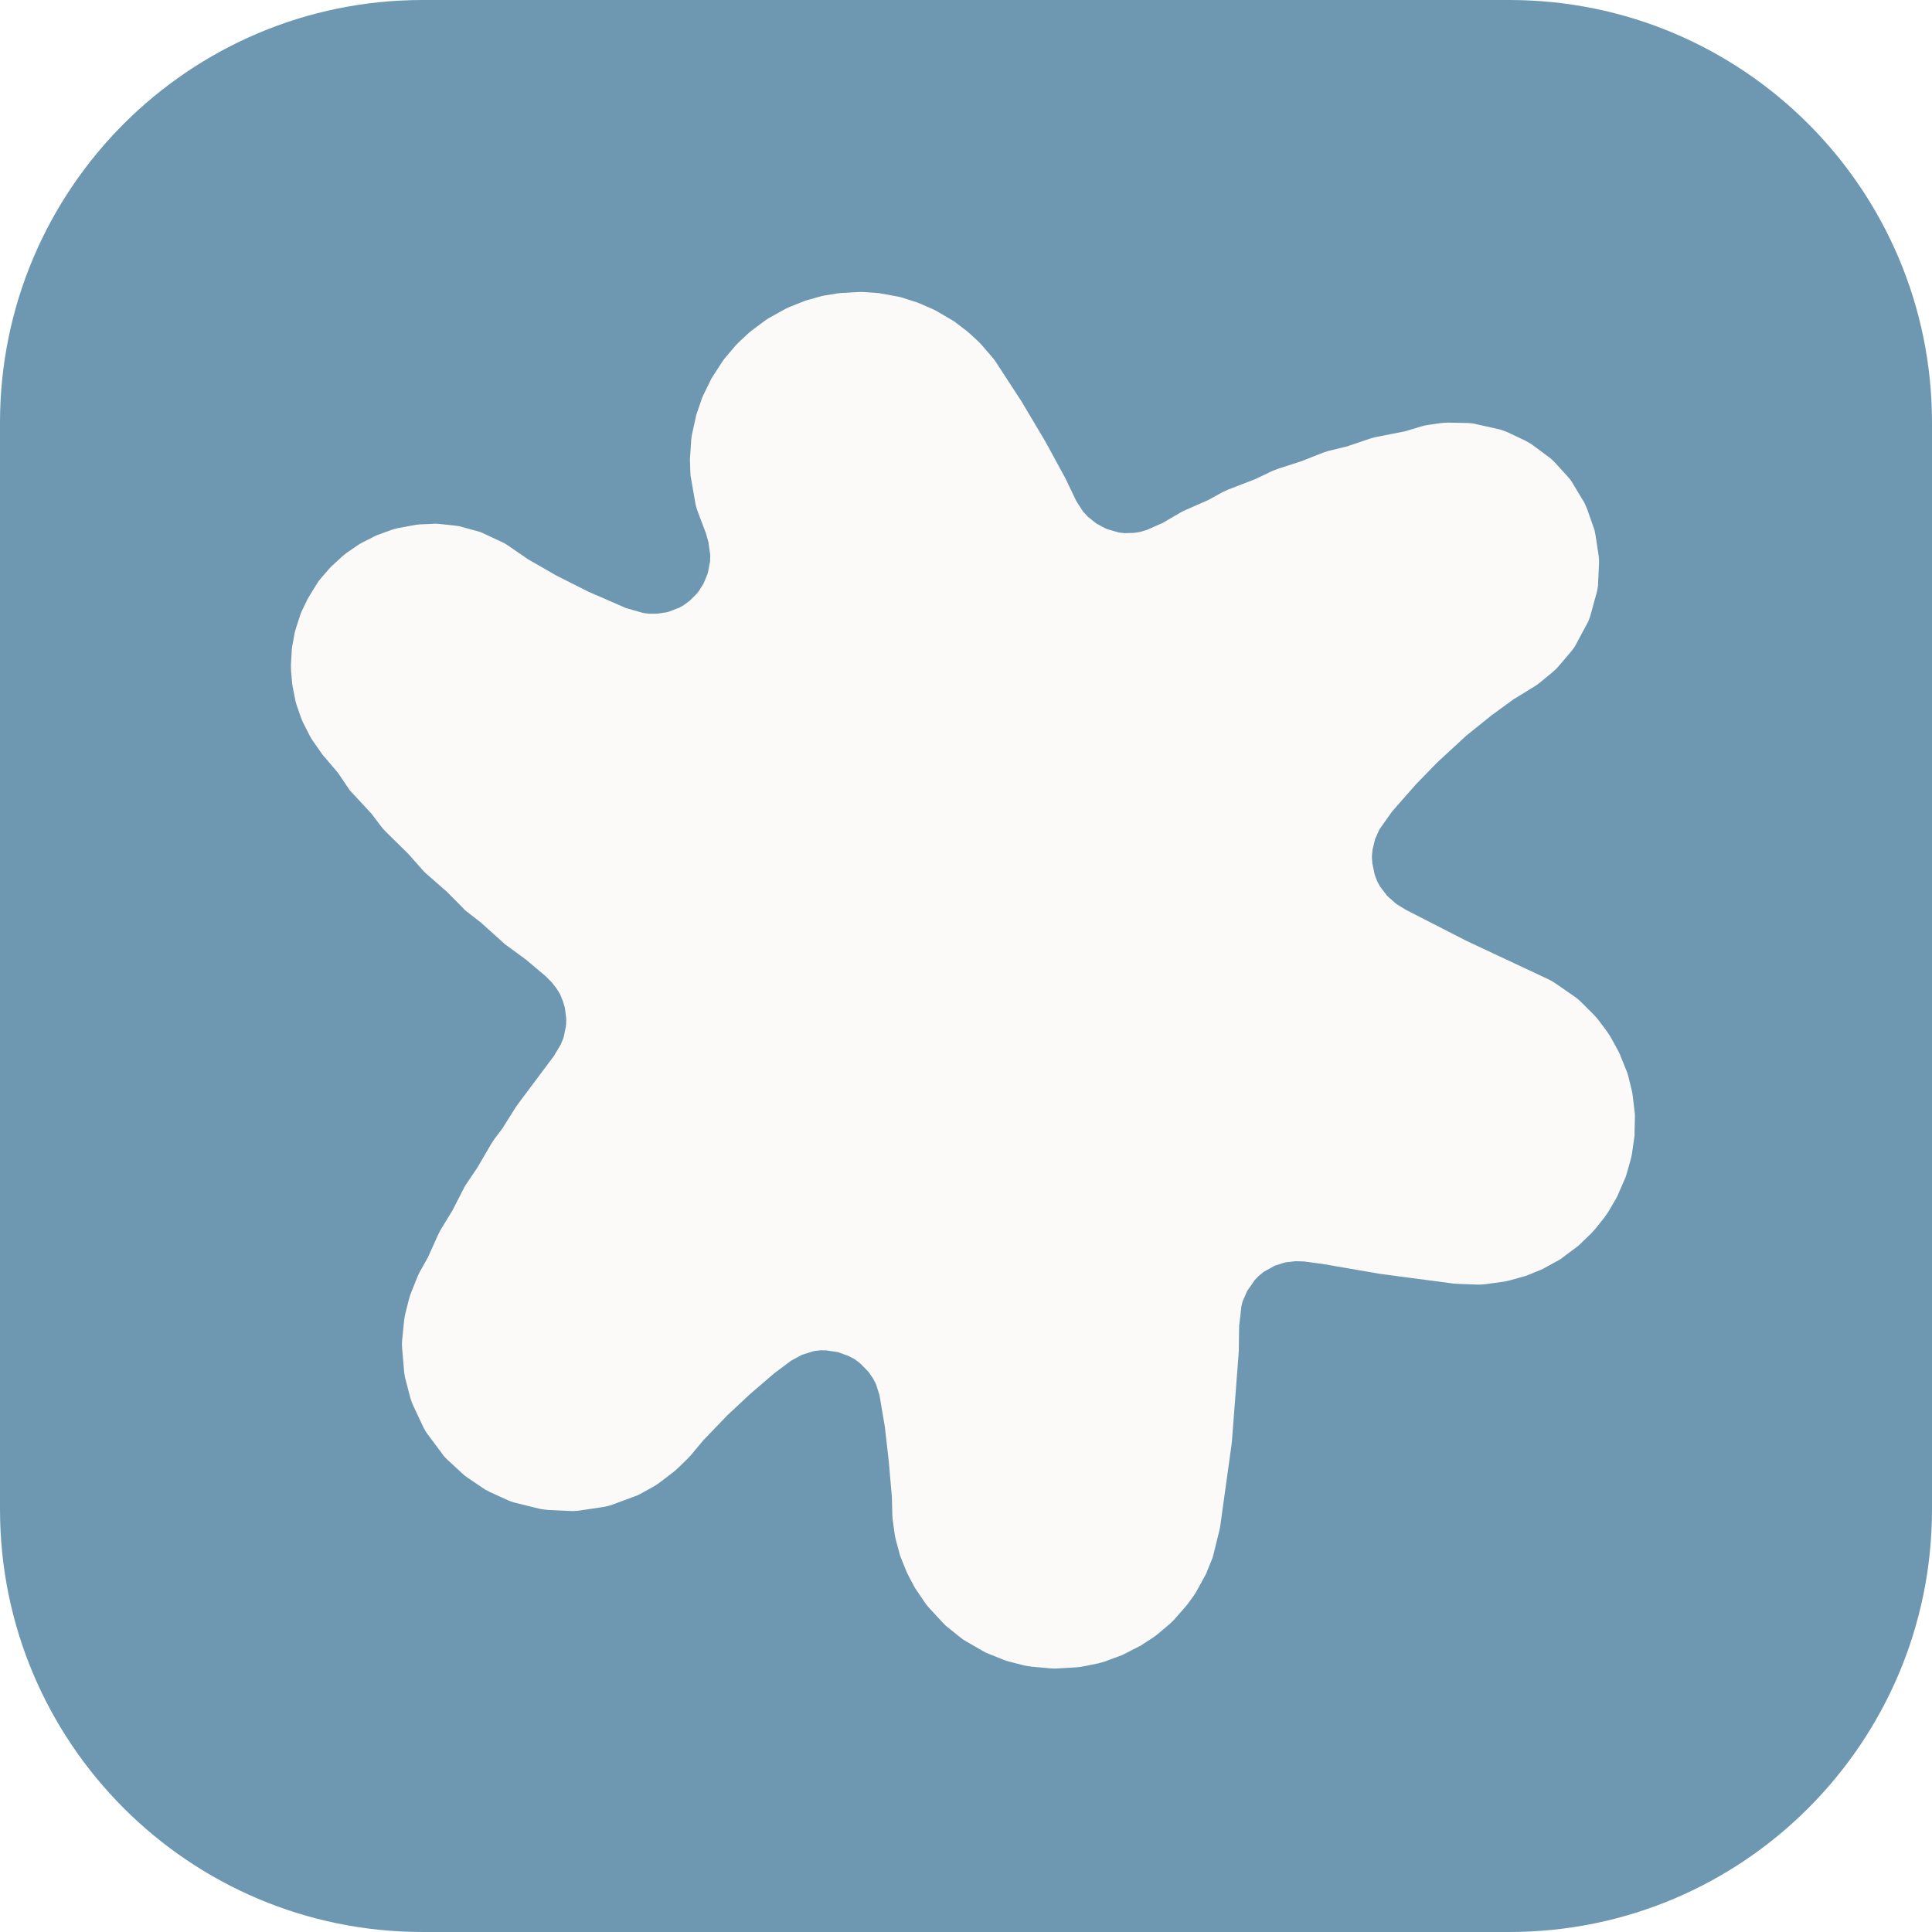
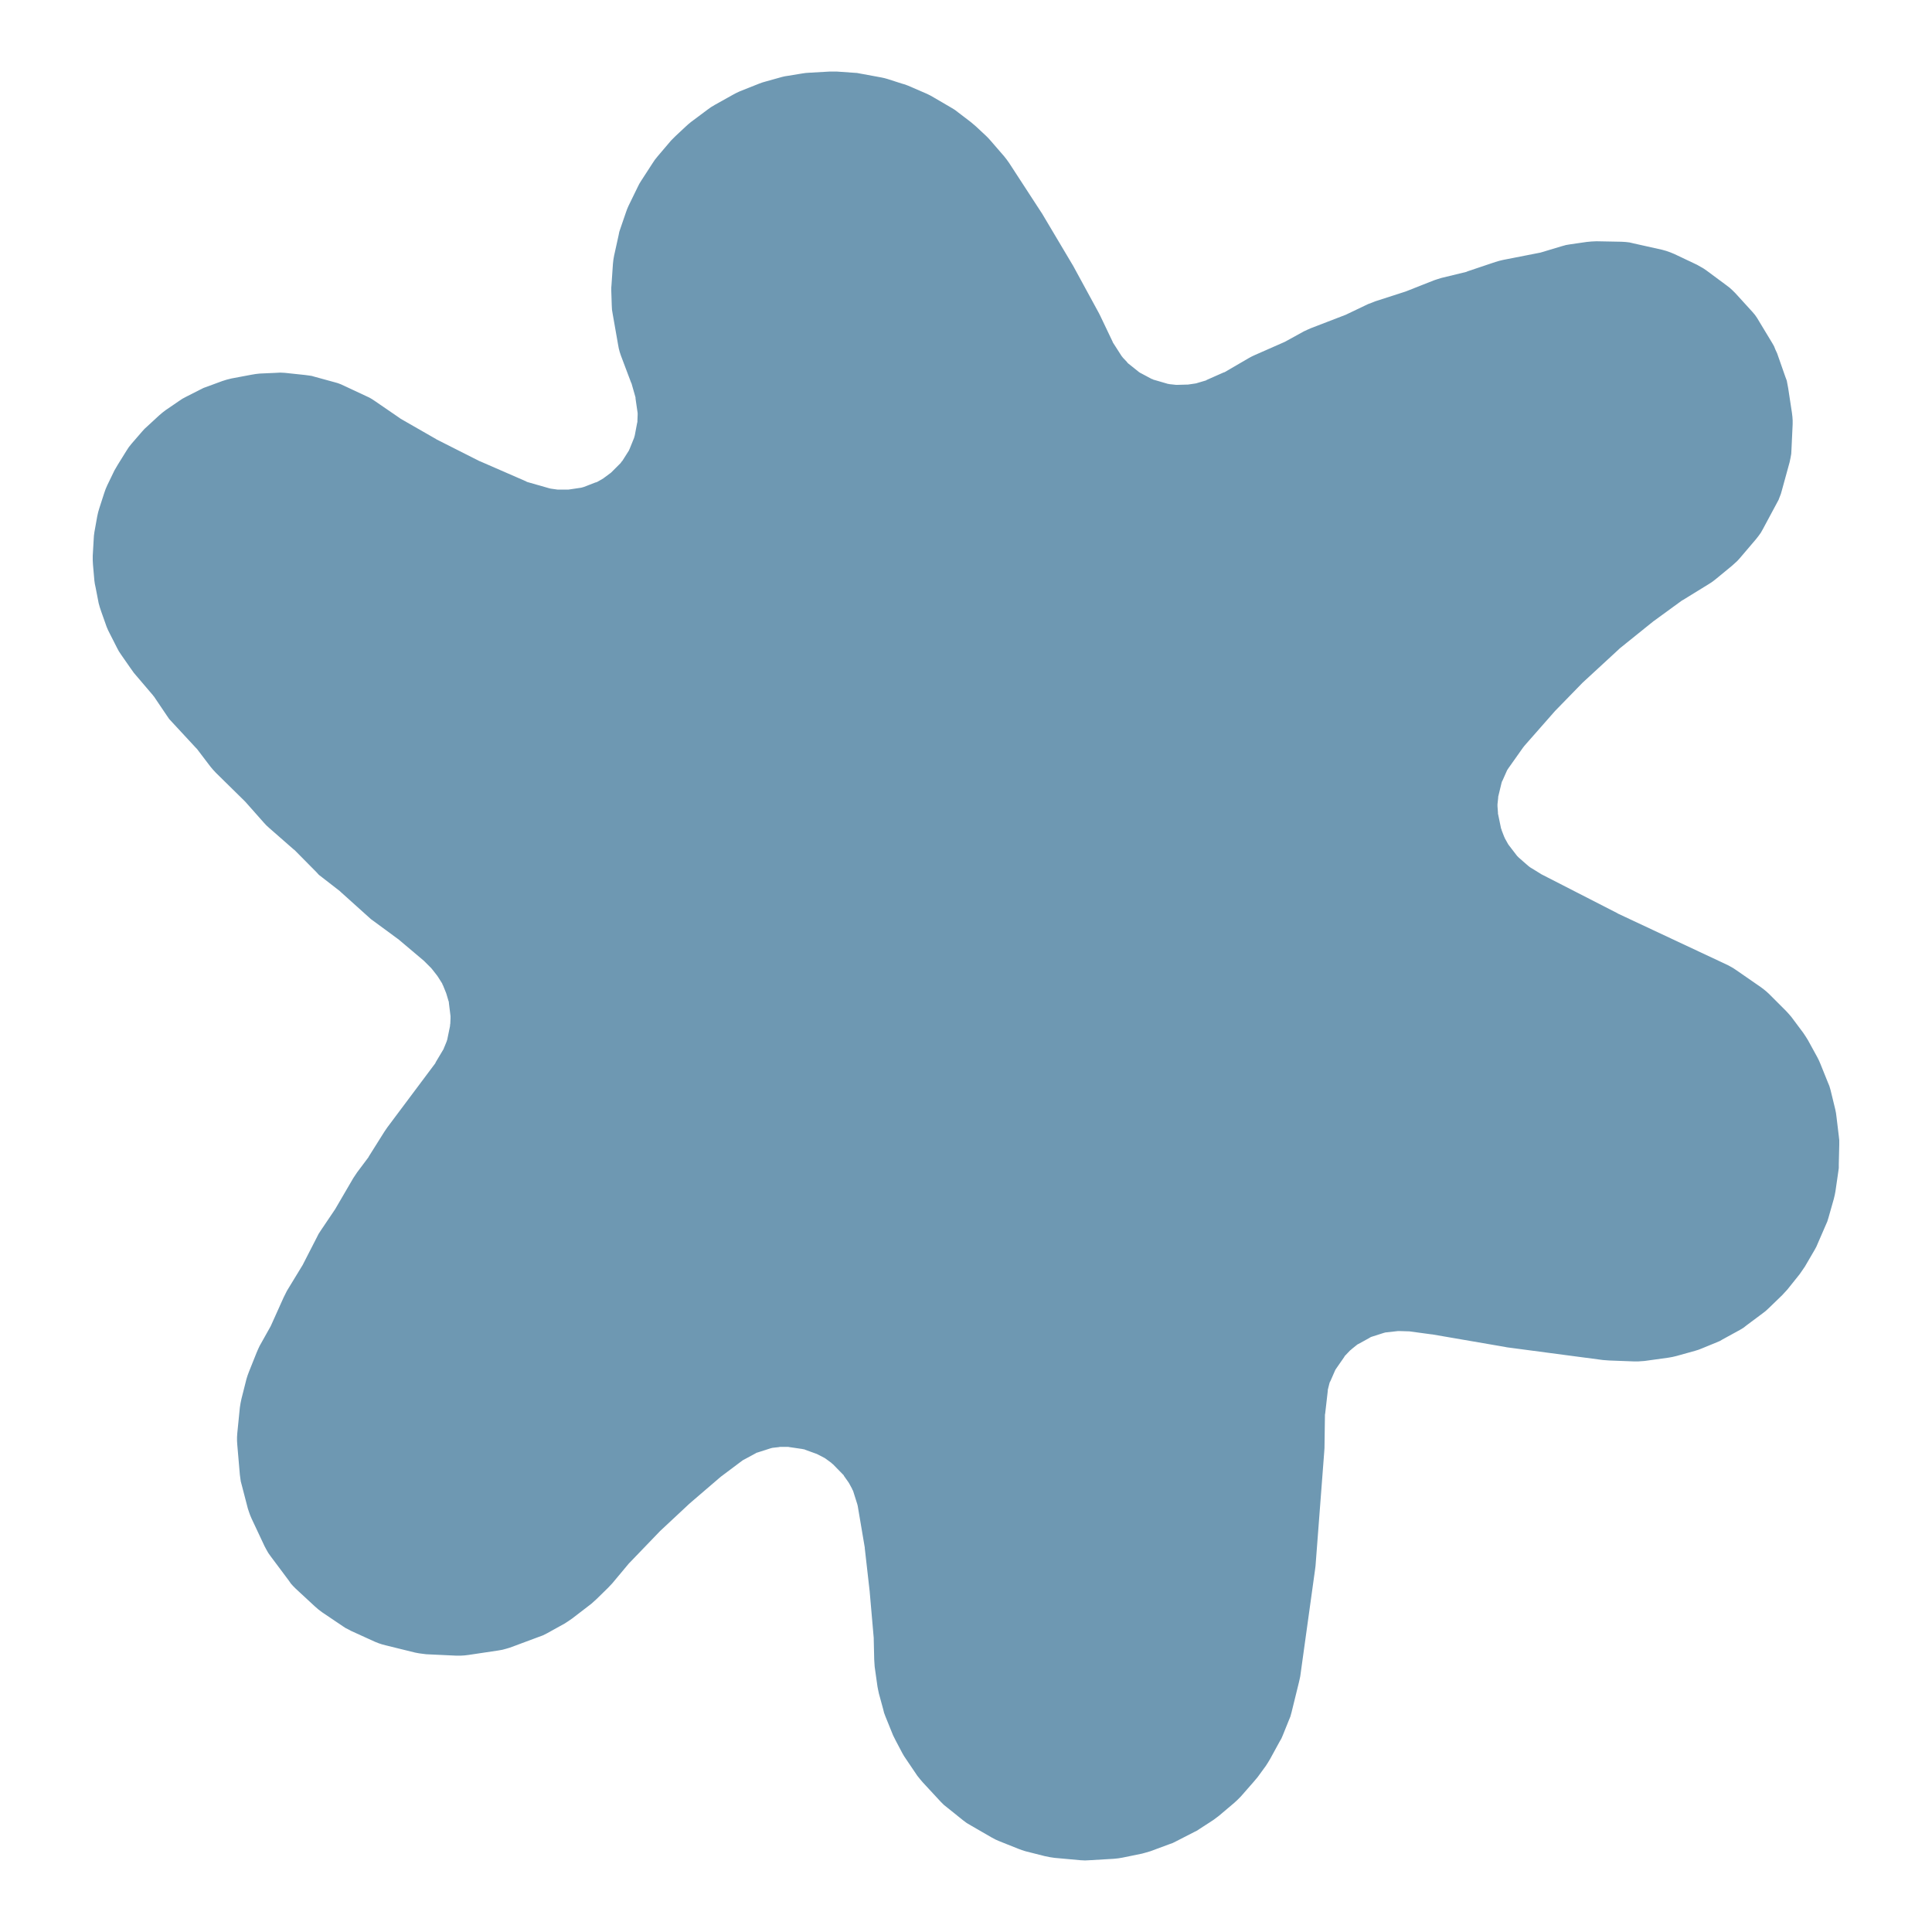
- <svg xmlns="http://www.w3.org/2000/svg" viewBox="0 0 32 32" width="32" height="32" role="img" aria-label="Firn">
-   <rect width="32" height="32" rx="7" fill="#6E98B2" />
-   <path fill="#FBFAF8" transform="translate(1 1) scale(0.30)" d="M14.33,38.13 L14.48,38.34 L15.29,39.29 L15.31,39.32 L15.33,39.34 L15.87,40.14 L15.98,40.30 L16.11,40.44 L17.12,41.53 L17.16,41.57 L17.73,42.32 L17.84,42.45 L17.96,42.58 L19.18,43.78 L19.21,43.81 L19.99,44.69 L20.10,44.81 L20.22,44.92 L21.27,45.84 L21.30,45.86 L22.23,46.80 L22.34,46.92 L22.47,47.02 L23.23,47.61 L23.26,47.64 L24.45,48.71 L24.55,48.80 L24.66,48.88 L25.68,49.63 L25.71,49.65 L26.80,50.57 L26.83,50.60 L27.12,50.89 L27.14,50.92 L27.16,50.94 L27.37,51.21 L27.39,51.24 L27.41,51.27 L27.58,51.54 L27.59,51.58 L27.61,51.61 L27.74,51.93 L27.75,51.96 L27.76,51.99 L27.84,52.26 L27.85,52.29 L27.86,52.32 L27.86,52.35 L27.93,52.92 L27.93,52.95 L27.93,52.98 L27.93,53.02 L27.92,53.25 L27.91,53.29 L27.91,53.34 L27.79,53.92 L27.78,53.95 L27.77,53.98 L27.76,54.01 L27.67,54.23 L27.65,54.27 L27.64,54.31 L27.30,54.88 L27.29,54.91 L27.27,54.94 L25.25,57.64 L25.12,57.83 L24.46,58.88 L24.44,58.92 L23.96,59.56 L23.88,59.68 L23.80,59.80 L23.03,61.12 L23.01,61.15 L22.41,62.04 L22.32,62.18 L22.25,62.32 L21.67,63.45 L21.65,63.49 L20.98,64.59 L20.91,64.73 L20.84,64.87 L20.30,66.07 L20.28,66.11 L19.82,66.93 L19.75,67.08 L19.69,67.22 L19.37,68.02 L19.31,68.18 L19.26,68.34 L19.05,69.17 L19.01,69.36 L18.98,69.55 L18.87,70.65 L18.86,70.81 L18.86,70.96 L18.87,71.12 L18.98,72.40 L19.00,72.55 L19.02,72.69 L19.06,72.84 L19.32,73.84 L19.37,73.99 L19.42,74.13 L19.48,74.27 L20.03,75.44 L20.11,75.59 L20.19,75.73 L20.29,75.87 L21.06,76.90 L21.15,77.03 L21.25,77.14 L21.36,77.25 L22.17,78.00 L22.32,78.13 L22.48,78.25 L23.34,78.83 L23.46,78.91 L23.58,78.97 L23.71,79.04 L24.72,79.50 L24.87,79.56 L25.02,79.61 L25.17,79.65 L26.43,79.96 L26.59,79.99 L26.74,80.01 L26.90,80.03 L28.18,80.09 L28.35,80.09 L28.52,80.08 L28.69,80.06 L29.96,79.87 L30.13,79.84 L30.28,79.80 L30.45,79.75 L31.66,79.30 L31.85,79.23 L32.03,79.14 L32.77,78.73 L32.94,78.62 L33.10,78.51 L33.92,77.88 L34.03,77.78 L34.14,77.68 L34.62,77.21 L34.80,77.02 L35.51,76.17 L35.54,76.14 L36.82,74.81 L36.84,74.79 L38.05,73.66 L38.07,73.64 L39.41,72.49 L39.45,72.46 L40.33,71.80 L40.36,71.78 L40.40,71.76 L40.90,71.49 L40.93,71.47 L40.97,71.46 L41.00,71.45 L41.53,71.28 L41.57,71.27 L41.61,71.26 L41.88,71.23 L41.92,71.22 L41.96,71.22 L42.24,71.22 L42.28,71.22 L42.33,71.23 L42.88,71.31 L42.91,71.32 L42.95,71.32 L42.99,71.34 L43.49,71.52 L43.53,71.54 L43.57,71.56 L43.82,71.69 L43.85,71.71 L43.88,71.73 L44.11,71.90 L44.14,71.93 L44.18,71.96 L44.60,72.39 L44.63,72.42 L44.65,72.46 L44.82,72.70 L44.84,72.73 L44.86,72.76 L44.99,73.00 L45.00,73.03 L45.01,73.05 L45.03,73.08 L45.21,73.65 L45.22,73.69 L45.23,73.73 L45.53,75.50 L45.53,75.53 L45.74,77.38 L45.74,77.39 L45.91,79.34 L45.91,79.38 L45.93,80.25 L45.94,80.41 L45.95,80.56 L46.07,81.41 L46.10,81.56 L46.13,81.70 L46.31,82.36 L46.35,82.52 L46.41,82.68 L46.73,83.47 L46.79,83.59 L46.85,83.71 L47.13,84.24 L47.20,84.36 L47.28,84.48 L47.76,85.19 L47.88,85.34 L48.00,85.48 L48.75,86.29 L48.89,86.43 L49.04,86.55 L49.70,87.08 L49.86,87.20 L50.03,87.30 L50.93,87.82 L51.08,87.90 L51.24,87.97 L52.04,88.29 L52.20,88.35 L52.36,88.40 L53.19,88.61 L53.39,88.65 L53.59,88.68 L54.69,88.78 L54.89,88.79 L55.09,88.78 L56.11,88.72 L56.30,88.70 L56.48,88.67 L57.31,88.50 L57.49,88.45 L57.66,88.40 L58.47,88.10 L58.61,88.05 L58.75,87.98 L59.51,87.59 L59.65,87.52 L59.77,87.44 L60.34,87.07 L60.46,86.98 L60.58,86.89 L61.23,86.34 L61.37,86.21 L61.50,86.08 L62.06,85.44 L62.22,85.25 L62.57,84.77 L62.66,84.63 L62.75,84.48 L63.16,83.73 L63.23,83.61 L63.29,83.47 L63.54,82.85 L63.61,82.68 L63.66,82.50 L63.97,81.24 L64.00,81.11 L64.03,80.97 L64.66,76.43 L64.68,76.27 L65.05,71.42 L65.06,71.27 L65.08,69.85 L65.09,69.80 L65.20,68.84 L65.20,68.80 L65.21,68.76 L65.27,68.52 L65.28,68.49 L65.29,68.46 L65.31,68.43 L65.52,67.95 L65.54,67.92 L65.56,67.89 L65.58,67.86 L65.90,67.40 L65.92,67.36 L65.95,67.33 L66.15,67.12 L66.18,67.10 L66.21,67.07 L66.42,66.90 L66.45,66.88 L66.47,66.86 L66.50,66.85 L66.97,66.59 L67.00,66.57 L67.04,66.55 L67.07,66.54 L67.54,66.39 L67.57,66.38 L67.61,66.37 L67.64,66.36 L68.18,66.30 L68.22,66.30 L68.27,66.30 L68.60,66.31 L68.65,66.31 L69.61,66.44 L69.63,66.44 L72.71,66.97 L72.81,66.99 L76.89,67.53 L77.16,67.55 L78.23,67.59 L78.38,67.59 L78.51,67.58 L78.66,67.57 L79.67,67.43 L79.84,67.40 L80.01,67.36 L80.80,67.14 L80.96,67.09 L81.11,67.03 L81.72,66.78 L81.86,66.72 L81.98,66.65 L82.71,66.25 L82.86,66.16 L83.00,66.05 L83.67,65.55 L83.80,65.45 L83.92,65.34 L84.51,64.77 L84.62,64.65 L84.73,64.53 L85.25,63.88 L85.36,63.72 L85.47,63.56 L85.89,62.84 L85.96,62.71 L86.02,62.57 L86.35,61.81 L86.42,61.65 L86.47,61.49 L86.70,60.68 L86.74,60.51 L86.77,60.35 L86.89,59.52 L86.91,59.37 L86.91,59.21 L86.93,58.38 L86.93,58.19 L86.91,58.01 L86.81,57.18 L86.79,57.03 L86.76,56.88 L86.56,56.06 L86.51,55.89 L86.44,55.72 L86.13,54.95 L86.07,54.81 L86.00,54.67 L85.60,53.94 L85.50,53.78 L85.40,53.63 L84.90,52.96 L84.78,52.82 L84.66,52.69 L83.94,51.97 L83.83,51.87 L83.72,51.78 L83.60,51.69 L82.56,50.97 L82.44,50.89 L82.32,50.82 L82.19,50.75 L77.52,48.56 L77.51,48.55 L74.27,46.89 L74.24,46.87 L73.80,46.60 L73.77,46.58 L73.75,46.56 L73.72,46.54 L73.32,46.19 L73.29,46.16 L73.27,46.14 L73.24,46.11 L72.91,45.68 L72.88,45.64 L72.86,45.61 L72.72,45.36 L72.71,45.33 L72.69,45.29 L72.59,45.03 L72.58,44.99 L72.56,44.94 L72.44,44.36 L72.43,44.32 L72.43,44.27 L72.41,44.00 L72.41,43.96 L72.41,43.92 L72.44,43.64 L72.44,43.60 L72.45,43.56 L72.58,43.02 L72.59,42.99 L72.60,42.95 L72.62,42.92 L72.82,42.47 L72.84,42.44 L72.86,42.41 L72.88,42.38 L73.51,41.49 L73.53,41.47 L73.55,41.44 L74.86,39.95 L74.88,39.93 L76.01,38.77 L76.03,38.75 L77.57,37.33 L77.60,37.30 L79.04,36.14 L79.07,36.12 L80.25,35.26 L80.29,35.24 L81.41,34.55 L81.56,34.45 L81.70,34.34 L82.38,33.78 L82.49,33.68 L82.60,33.58 L82.70,33.47 L83.39,32.66 L83.50,32.52 L83.60,32.38 L83.69,32.22 L84.28,31.12 L84.35,30.99 L84.40,30.86 L84.45,30.73 L84.49,30.59 L84.82,29.39 L84.86,29.20 L84.89,29.03 L84.90,28.84 L84.95,27.77 L84.95,27.61 L84.94,27.46 L84.92,27.29 L84.76,26.24 L84.73,26.08 L84.70,25.92 L84.64,25.76 L84.29,24.76 L84.22,24.61 L84.16,24.46 L84.08,24.32 L83.53,23.41 L83.44,23.26 L83.35,23.13 L83.24,23.00 L82.52,22.21 L82.40,22.09 L82.28,21.98 L82.15,21.88 L81.30,21.25 L81.17,21.16 L81.03,21.08 L80.89,21.00 L79.92,20.54 L79.75,20.47 L79.58,20.41 L79.40,20.36 L78.19,20.09 L78.02,20.05 L77.85,20.03 L77.67,20.02 L76.61,20.00 L76.40,20.01 L76.19,20.03 L75.50,20.13 L75.32,20.16 L75.14,20.21 L74.24,20.48 L74.19,20.49 L72.66,20.79 L72.49,20.83 L72.32,20.88 L71.13,21.28 L71.09,21.30 L70.02,21.56 L69.86,21.61 L69.71,21.66 L68.52,22.13 L68.49,22.14 L67.22,22.55 L67.07,22.61 L66.91,22.67 L66.01,23.10 L65.97,23.12 L64.49,23.69 L64.33,23.76 L64.18,23.83 L63.40,24.26 L63.36,24.28 L62.11,24.83 L61.98,24.89 L61.85,24.96 L60.82,25.56 L60.79,25.57 L60.76,25.58 L60.06,25.89 L60.03,25.91 L60.00,25.92 L59.66,26.02 L59.63,26.03 L59.59,26.04 L59.25,26.09 L59.21,26.09 L59.18,26.09 L58.83,26.10 L58.79,26.10 L58.75,26.10 L58.47,26.07 L58.44,26.06 L58.41,26.06 L58.38,26.05 L57.83,25.89 L57.79,25.88 L57.76,25.86 L57.72,25.85 L57.27,25.61 L57.23,25.59 L57.20,25.57 L57.17,25.55 L56.72,25.19 L56.69,25.16 L56.66,25.12 L56.49,24.94 L56.47,24.91 L56.45,24.89 L56.43,24.86 L56.09,24.33 L56.07,24.30 L56.06,24.27 L55.54,23.18 L55.48,23.06 L54.38,21.04 L54.32,20.94 L53.06,18.82 L53.00,18.73 L51.66,16.67 L51.56,16.53 L51.45,16.39 L50.87,15.72 L50.78,15.62 L50.69,15.53 L50.24,15.11 L50.04,14.94 L49.49,14.52 L49.36,14.42 L49.23,14.34 L48.46,13.89 L48.32,13.81 L48.18,13.74 L47.37,13.39 L47.24,13.34 L47.10,13.30 L46.51,13.11 L46.37,13.07 L46.23,13.04 L45.36,12.88 L45.20,12.85 L45.05,12.84 L44.34,12.79 L44.19,12.79 L44.04,12.79 L43.16,12.84 L43.02,12.85 L42.88,12.87 L42.27,12.97 L42.14,12.99 L42.01,13.02 L41.33,13.21 L41.19,13.25 L41.05,13.30 L40.22,13.63 L40.07,13.70 L39.92,13.78 L39.15,14.21 L39.00,14.30 L38.86,14.40 L38.15,14.93 L38.04,15.02 L37.94,15.11 L37.49,15.53 L37.40,15.62 L37.30,15.72 L36.73,16.39 L36.61,16.54 L36.51,16.69 L36.03,17.43 L35.95,17.56 L35.88,17.70 L35.49,18.50 L35.43,18.64 L35.38,18.78 L35.15,19.45 L35.10,19.60 L35.07,19.75 L34.88,20.61 L34.85,20.78 L34.83,20.96 L34.77,21.84 L34.76,21.97 L34.76,22.10 L34.78,22.72 L34.79,22.91 L34.82,23.09 L35.05,24.40 L35.08,24.56 L35.12,24.71 L35.17,24.86 L35.60,26.00 L35.62,26.04 L35.78,26.60 L35.79,26.64 L35.79,26.68 L35.88,27.30 L35.88,27.34 L35.88,27.38 L35.87,27.62 L35.87,27.65 L35.87,27.68 L35.86,27.71 L35.76,28.24 L35.75,28.28 L35.74,28.31 L35.73,28.35 L35.54,28.82 L35.52,28.86 L35.51,28.89 L35.49,28.92 L35.23,29.33 L35.20,29.36 L35.18,29.39 L35.16,29.42 L34.78,29.80 L34.75,29.83 L34.71,29.86 L34.48,30.03 L34.45,30.05 L34.43,30.07 L34.17,30.22 L34.12,30.24 L34.08,30.25 L33.59,30.44 L33.55,30.45 L33.52,30.46 L33.48,30.47 L32.94,30.55 L32.90,30.55 L32.86,30.55 L32.55,30.55 L32.52,30.55 L32.48,30.55 L32.19,30.51 L32.15,30.50 L32.11,30.49 L31.20,30.23 L31.17,30.22 L31.14,30.20 L29.19,29.35 L29.16,29.34 L27.34,28.42 L27.31,28.40 L25.81,27.54 L25.77,27.51 L24.72,26.79 L24.60,26.71 L24.48,26.64 L24.35,26.58 L23.41,26.14 L23.28,26.08 L23.15,26.03 L23.01,25.99 L22.17,25.76 L22.03,25.72 L21.89,25.70 L21.74,25.68 L20.89,25.59 L20.70,25.58 L20.51,25.59 L19.83,25.62 L19.65,25.64 L19.47,25.67 L18.62,25.83 L18.42,25.88 L18.23,25.94 L17.58,26.18 L17.44,26.23 L17.30,26.30 L16.69,26.61 L16.54,26.69 L16.39,26.79 L15.82,27.18 L15.69,27.28 L15.56,27.39 L15.05,27.86 L14.93,27.97 L14.83,28.08 L14.38,28.60 L14.26,28.75 L14.15,28.92 L13.79,29.50 L13.72,29.62 L13.65,29.74 L13.35,30.36 L13.28,30.52 L13.22,30.69 L13.01,31.34 L12.96,31.51 L12.92,31.69 L12.80,32.36 L12.78,32.51 L12.77,32.67 L12.73,33.36 L12.73,33.55 L12.74,33.74 L12.80,34.42 L12.82,34.56 L12.85,34.70 L12.98,35.37 L13.03,35.55 L13.09,35.73 L13.32,36.38 L13.38,36.52 L13.45,36.66 L13.76,37.27 L13.84,37.42 L13.94,37.57Z" />
+ <svg xmlns="http://www.w3.org/2000/svg" viewBox="8.79 9.75 82.08 82.08">
+   <style>path{fill:#6E98B2}@media (prefers-color-scheme:dark){path{fill:#8FB0C6}}</style>
+   <path d="M14.33,38.13 L14.48,38.34 L15.29,39.29 L15.31,39.32 L15.33,39.34 L15.87,40.14 L15.98,40.30 L16.11,40.44 L17.12,41.53 L17.16,41.57 L17.73,42.32 L17.84,42.45 L17.96,42.58 L19.18,43.78 L19.21,43.81 L19.99,44.69 L20.10,44.81 L20.22,44.92 L21.27,45.84 L21.30,45.86 L22.23,46.80 L22.34,46.92 L22.47,47.02 L23.23,47.61 L23.26,47.64 L24.45,48.71 L24.55,48.80 L24.66,48.88 L25.68,49.63 L25.71,49.65 L26.80,50.57 L26.83,50.60 L27.12,50.89 L27.14,50.92 L27.16,50.94 L27.37,51.21 L27.39,51.24 L27.41,51.27 L27.58,51.54 L27.59,51.58 L27.61,51.61 L27.74,51.93 L27.75,51.96 L27.76,51.99 L27.84,52.26 L27.85,52.29 L27.86,52.32 L27.86,52.35 L27.93,52.92 L27.93,52.95 L27.93,52.98 L27.93,53.02 L27.92,53.25 L27.91,53.29 L27.91,53.34 L27.79,53.92 L27.78,53.95 L27.77,53.98 L27.76,54.01 L27.67,54.23 L27.65,54.27 L27.64,54.31 L27.30,54.88 L27.29,54.91 L27.27,54.94 L25.25,57.64 L25.12,57.83 L24.46,58.88 L24.44,58.92 L23.96,59.56 L23.88,59.68 L23.80,59.80 L23.03,61.12 L23.01,61.15 L22.41,62.04 L22.32,62.18 L22.25,62.32 L21.67,63.45 L21.65,63.49 L20.98,64.59 L20.91,64.73 L20.84,64.87 L20.30,66.07 L20.28,66.11 L19.82,66.93 L19.75,67.08 L19.69,67.22 L19.37,68.02 L19.31,68.18 L19.26,68.34 L19.05,69.17 L19.01,69.36 L18.98,69.55 L18.87,70.65 L18.86,70.81 L18.86,70.96 L18.87,71.12 L18.98,72.40 L19.00,72.55 L19.02,72.69 L19.06,72.84 L19.32,73.84 L19.37,73.99 L19.42,74.13 L19.48,74.27 L20.03,75.44 L20.11,75.59 L20.19,75.73 L20.29,75.87 L21.06,76.90 L21.15,77.03 L21.25,77.14 L21.36,77.25 L22.17,78.00 L22.32,78.13 L22.48,78.25 L23.34,78.83 L23.46,78.91 L23.58,78.97 L23.71,79.04 L24.72,79.50 L24.87,79.56 L25.02,79.61 L25.17,79.65 L26.43,79.96 L26.59,79.99 L26.74,80.01 L26.90,80.03 L28.18,80.09 L28.35,80.09 L28.52,80.08 L28.69,80.06 L29.96,79.87 L30.13,79.84 L30.28,79.80 L30.45,79.75 L31.66,79.30 L31.85,79.23 L32.03,79.14 L32.77,78.73 L32.94,78.62 L33.10,78.51 L33.92,77.88 L34.03,77.78 L34.14,77.68 L34.62,77.21 L34.80,77.02 L35.51,76.17 L35.54,76.14 L36.82,74.81 L36.84,74.79 L38.05,73.66 L38.07,73.64 L39.41,72.49 L39.45,72.46 L40.33,71.80 L40.36,71.78 L40.40,71.76 L40.90,71.49 L40.93,71.47 L40.97,71.46 L41.00,71.45 L41.53,71.28 L41.57,71.27 L41.61,71.26 L41.88,71.23 L41.92,71.22 L41.96,71.22 L42.24,71.22 L42.28,71.22 L42.33,71.23 L42.88,71.31 L42.91,71.32 L42.95,71.32 L42.99,71.34 L43.49,71.52 L43.53,71.54 L43.57,71.56 L43.82,71.69 L43.85,71.71 L43.88,71.73 L44.11,71.90 L44.14,71.93 L44.18,71.96 L44.60,72.39 L44.63,72.42 L44.65,72.46 L44.82,72.70 L44.84,72.73 L44.86,72.76 L44.99,73.00 L45.00,73.03 L45.01,73.05 L45.03,73.08 L45.21,73.65 L45.22,73.69 L45.23,73.73 L45.53,75.50 L45.53,75.53 L45.74,77.38 L45.74,77.39 L45.91,79.34 L45.91,79.38 L45.93,80.25 L45.94,80.41 L45.95,80.56 L46.07,81.41 L46.10,81.56 L46.13,81.70 L46.31,82.36 L46.35,82.52 L46.41,82.68 L46.73,83.47 L46.79,83.59 L46.85,83.71 L47.13,84.24 L47.20,84.36 L47.28,84.48 L47.76,85.19 L47.88,85.34 L48.00,85.48 L48.75,86.29 L48.89,86.43 L49.04,86.55 L49.70,87.08 L49.86,87.20 L50.03,87.30 L50.93,87.82 L51.08,87.90 L51.24,87.97 L52.04,88.29 L52.20,88.35 L52.36,88.40 L53.19,88.61 L53.39,88.65 L53.59,88.68 L54.69,88.78 L54.89,88.79 L55.09,88.78 L56.11,88.72 L56.30,88.70 L56.48,88.67 L57.31,88.50 L57.49,88.45 L57.66,88.40 L58.47,88.10 L58.61,88.05 L58.75,87.98 L59.51,87.59 L59.65,87.52 L59.77,87.44 L60.34,87.07 L60.46,86.98 L60.58,86.89 L61.23,86.34 L61.37,86.21 L61.50,86.08 L62.06,85.44 L62.22,85.25 L62.57,84.77 L62.66,84.63 L62.75,84.48 L63.16,83.73 L63.23,83.61 L63.29,83.47 L63.54,82.85 L63.61,82.68 L63.66,82.50 L63.97,81.24 L64.00,81.11 L64.03,80.97 L64.66,76.43 L64.68,76.27 L65.05,71.42 L65.06,71.27 L65.08,69.85 L65.09,69.80 L65.20,68.84 L65.20,68.80 L65.21,68.76 L65.27,68.52 L65.28,68.49 L65.29,68.46 L65.31,68.43 L65.52,67.95 L65.54,67.92 L65.56,67.89 L65.58,67.86 L65.90,67.40 L65.92,67.36 L65.95,67.33 L66.15,67.12 L66.18,67.10 L66.21,67.07 L66.42,66.90 L66.45,66.88 L66.47,66.86 L66.50,66.85 L66.97,66.59 L67.00,66.57 L67.04,66.55 L67.07,66.54 L67.54,66.39 L67.57,66.38 L67.61,66.37 L67.64,66.36 L68.18,66.30 L68.22,66.30 L68.27,66.30 L68.60,66.31 L68.65,66.31 L69.61,66.44 L69.63,66.44 L72.71,66.97 L72.81,66.99 L76.89,67.53 L77.16,67.55 L78.23,67.59 L78.38,67.59 L78.51,67.58 L78.66,67.57 L79.67,67.43 L79.84,67.40 L80.01,67.36 L80.80,67.14 L80.96,67.09 L81.11,67.03 L81.72,66.78 L81.86,66.72 L81.98,66.65 L82.71,66.25 L82.86,66.16 L83.00,66.05 L83.67,65.55 L83.80,65.45 L83.92,65.34 L84.51,64.77 L84.62,64.65 L84.73,64.53 L85.25,63.88 L85.36,63.72 L85.47,63.56 L85.89,62.84 L85.96,62.71 L86.02,62.57 L86.35,61.81 L86.42,61.65 L86.47,61.49 L86.70,60.68 L86.74,60.51 L86.77,60.35 L86.89,59.52 L86.91,59.37 L86.91,59.21 L86.93,58.38 L86.93,58.19 L86.91,58.01 L86.81,57.18 L86.79,57.03 L86.76,56.88 L86.56,56.06 L86.51,55.89 L86.44,55.72 L86.13,54.95 L86.07,54.81 L86.00,54.67 L85.60,53.94 L85.50,53.78 L85.40,53.63 L84.90,52.96 L84.78,52.82 L84.66,52.69 L83.94,51.97 L83.83,51.87 L83.72,51.78 L83.60,51.69 L82.56,50.97 L82.44,50.89 L82.32,50.82 L82.19,50.75 L77.52,48.56 L77.51,48.55 L74.27,46.89 L74.24,46.87 L73.80,46.60 L73.77,46.58 L73.75,46.56 L73.72,46.54 L73.32,46.19 L73.29,46.16 L73.27,46.14 L73.24,46.11 L72.91,45.68 L72.88,45.64 L72.86,45.61 L72.72,45.36 L72.71,45.33 L72.69,45.29 L72.59,45.03 L72.58,44.99 L72.56,44.94 L72.44,44.36 L72.43,44.32 L72.43,44.27 L72.41,44.00 L72.41,43.96 L72.41,43.92 L72.44,43.64 L72.44,43.60 L72.45,43.56 L72.58,43.02 L72.59,42.99 L72.60,42.95 L72.62,42.92 L72.82,42.47 L72.84,42.44 L72.86,42.41 L72.88,42.38 L73.51,41.49 L73.53,41.47 L73.55,41.44 L74.86,39.95 L74.88,39.93 L76.01,38.77 L76.03,38.75 L77.57,37.33 L77.60,37.30 L79.04,36.14 L79.07,36.12 L80.25,35.26 L80.29,35.24 L81.41,34.55 L81.56,34.45 L81.70,34.34 L82.38,33.78 L82.49,33.68 L82.60,33.58 L82.70,33.47 L83.39,32.66 L83.50,32.52 L83.60,32.38 L83.69,32.22 L84.28,31.12 L84.35,30.99 L84.40,30.86 L84.45,30.73 L84.49,30.59 L84.82,29.39 L84.86,29.20 L84.89,29.03 L84.90,28.84 L84.95,27.77 L84.95,27.61 L84.94,27.46 L84.92,27.29 L84.76,26.24 L84.73,26.08 L84.70,25.92 L84.64,25.76 L84.29,24.76 L84.22,24.61 L84.16,24.46 L84.08,24.32 L83.53,23.41 L83.44,23.26 L83.35,23.13 L83.24,23.00 L82.52,22.21 L82.40,22.09 L82.28,21.98 L82.15,21.88 L81.30,21.25 L81.17,21.16 L81.03,21.08 L80.89,21.00 L79.92,20.54 L79.75,20.47 L79.58,20.41 L79.40,20.36 L78.19,20.09 L78.02,20.05 L77.85,20.03 L77.67,20.02 L76.61,20.00 L76.40,20.01 L76.19,20.03 L75.50,20.13 L75.32,20.16 L75.14,20.21 L74.24,20.48 L74.19,20.49 L72.66,20.79 L72.49,20.83 L72.32,20.88 L71.13,21.28 L71.09,21.30 L70.02,21.56 L69.86,21.61 L69.71,21.66 L68.52,22.13 L68.49,22.14 L67.22,22.55 L67.07,22.61 L66.91,22.67 L66.01,23.10 L65.97,23.12 L64.49,23.69 L64.33,23.76 L64.18,23.83 L63.40,24.26 L63.36,24.28 L62.11,24.83 L61.98,24.89 L61.85,24.96 L60.82,25.56 L60.79,25.57 L60.76,25.58 L60.06,25.89 L60.03,25.91 L60.00,25.92 L59.66,26.02 L59.63,26.03 L59.59,26.04 L59.25,26.09 L59.21,26.09 L59.18,26.09 L58.83,26.10 L58.79,26.10 L58.75,26.10 L58.47,26.07 L58.44,26.06 L58.41,26.06 L58.38,26.05 L57.83,25.89 L57.79,25.88 L57.76,25.86 L57.72,25.85 L57.27,25.61 L57.23,25.59 L57.20,25.57 L57.17,25.55 L56.72,25.19 L56.69,25.16 L56.66,25.12 L56.49,24.94 L56.47,24.91 L56.45,24.89 L56.43,24.86 L56.09,24.33 L56.07,24.30 L56.06,24.27 L55.54,23.18 L55.48,23.06 L54.38,21.04 L54.32,20.94 L53.06,18.82 L53.00,18.73 L51.66,16.67 L51.56,16.53 L51.45,16.39 L50.87,15.72 L50.78,15.62 L50.69,15.53 L50.24,15.11 L50.04,14.94 L49.49,14.52 L49.36,14.42 L49.23,14.34 L48.46,13.89 L48.32,13.81 L48.18,13.74 L47.37,13.39 L47.24,13.34 L47.10,13.30 L46.51,13.11 L46.37,13.07 L46.23,13.04 L45.36,12.88 L45.20,12.85 L45.05,12.84 L44.34,12.79 L44.19,12.79 L44.04,12.79 L43.16,12.84 L43.02,12.85 L42.88,12.87 L42.27,12.97 L42.14,12.99 L42.01,13.02 L41.33,13.21 L41.19,13.25 L41.05,13.30 L40.22,13.63 L40.07,13.70 L39.92,13.78 L39.15,14.21 L39.00,14.30 L38.86,14.40 L38.15,14.93 L38.04,15.02 L37.94,15.11 L37.49,15.53 L37.40,15.62 L37.30,15.72 L36.73,16.39 L36.61,16.54 L36.51,16.69 L36.03,17.43 L35.95,17.56 L35.88,17.70 L35.49,18.50 L35.43,18.64 L35.38,18.78 L35.15,19.45 L35.10,19.60 L35.07,19.75 L34.88,20.61 L34.85,20.78 L34.83,20.96 L34.77,21.84 L34.76,21.97 L34.76,22.10 L34.78,22.72 L34.79,22.91 L34.82,23.09 L35.05,24.40 L35.08,24.56 L35.12,24.71 L35.17,24.86 L35.60,26.00 L35.62,26.04 L35.78,26.60 L35.79,26.64 L35.79,26.68 L35.88,27.30 L35.88,27.34 L35.88,27.38 L35.87,27.62 L35.87,27.65 L35.87,27.68 L35.86,27.71 L35.76,28.24 L35.75,28.28 L35.74,28.31 L35.73,28.35 L35.54,28.82 L35.52,28.86 L35.51,28.89 L35.49,28.92 L35.23,29.33 L35.20,29.36 L35.18,29.39 L35.16,29.42 L34.78,29.80 L34.75,29.83 L34.71,29.86 L34.48,30.03 L34.45,30.05 L34.43,30.07 L34.17,30.22 L34.12,30.24 L34.08,30.25 L33.59,30.44 L33.55,30.45 L33.52,30.46 L33.48,30.47 L32.94,30.55 L32.90,30.55 L32.86,30.55 L32.55,30.55 L32.52,30.55 L32.48,30.55 L32.19,30.51 L32.15,30.50 L32.11,30.49 L31.20,30.23 L31.17,30.22 L31.14,30.20 L29.19,29.35 L29.16,29.34 L27.34,28.42 L27.31,28.40 L25.81,27.54 L25.77,27.51 L24.72,26.79 L24.60,26.71 L24.48,26.64 L24.35,26.58 L23.41,26.14 L23.28,26.08 L23.15,26.03 L23.01,25.99 L22.17,25.76 L22.03,25.72 L21.89,25.70 L21.74,25.68 L20.89,25.59 L20.70,25.58 L20.51,25.59 L19.83,25.62 L19.65,25.64 L19.47,25.67 L18.62,25.83 L18.42,25.88 L18.23,25.94 L17.58,26.18 L17.44,26.23 L17.30,26.30 L16.69,26.61 L16.54,26.69 L16.39,26.79 L15.82,27.18 L15.69,27.28 L15.56,27.39 L15.05,27.86 L14.93,27.97 L14.83,28.08 L14.38,28.60 L14.26,28.75 L14.15,28.92 L13.79,29.50 L13.72,29.62 L13.65,29.74 L13.35,30.36 L13.28,30.52 L13.22,30.69 L13.01,31.34 L12.96,31.51 L12.92,31.69 L12.80,32.36 L12.78,32.51 L12.77,32.67 L12.73,33.36 L12.73,33.55 L12.74,33.74 L12.80,34.42 L12.82,34.56 L12.85,34.70 L12.98,35.37 L13.03,35.55 L13.09,35.73 L13.32,36.38 L13.38,36.52 L13.45,36.66 L13.76,37.27 L13.84,37.42 L13.94,37.57Z" />
</svg>
